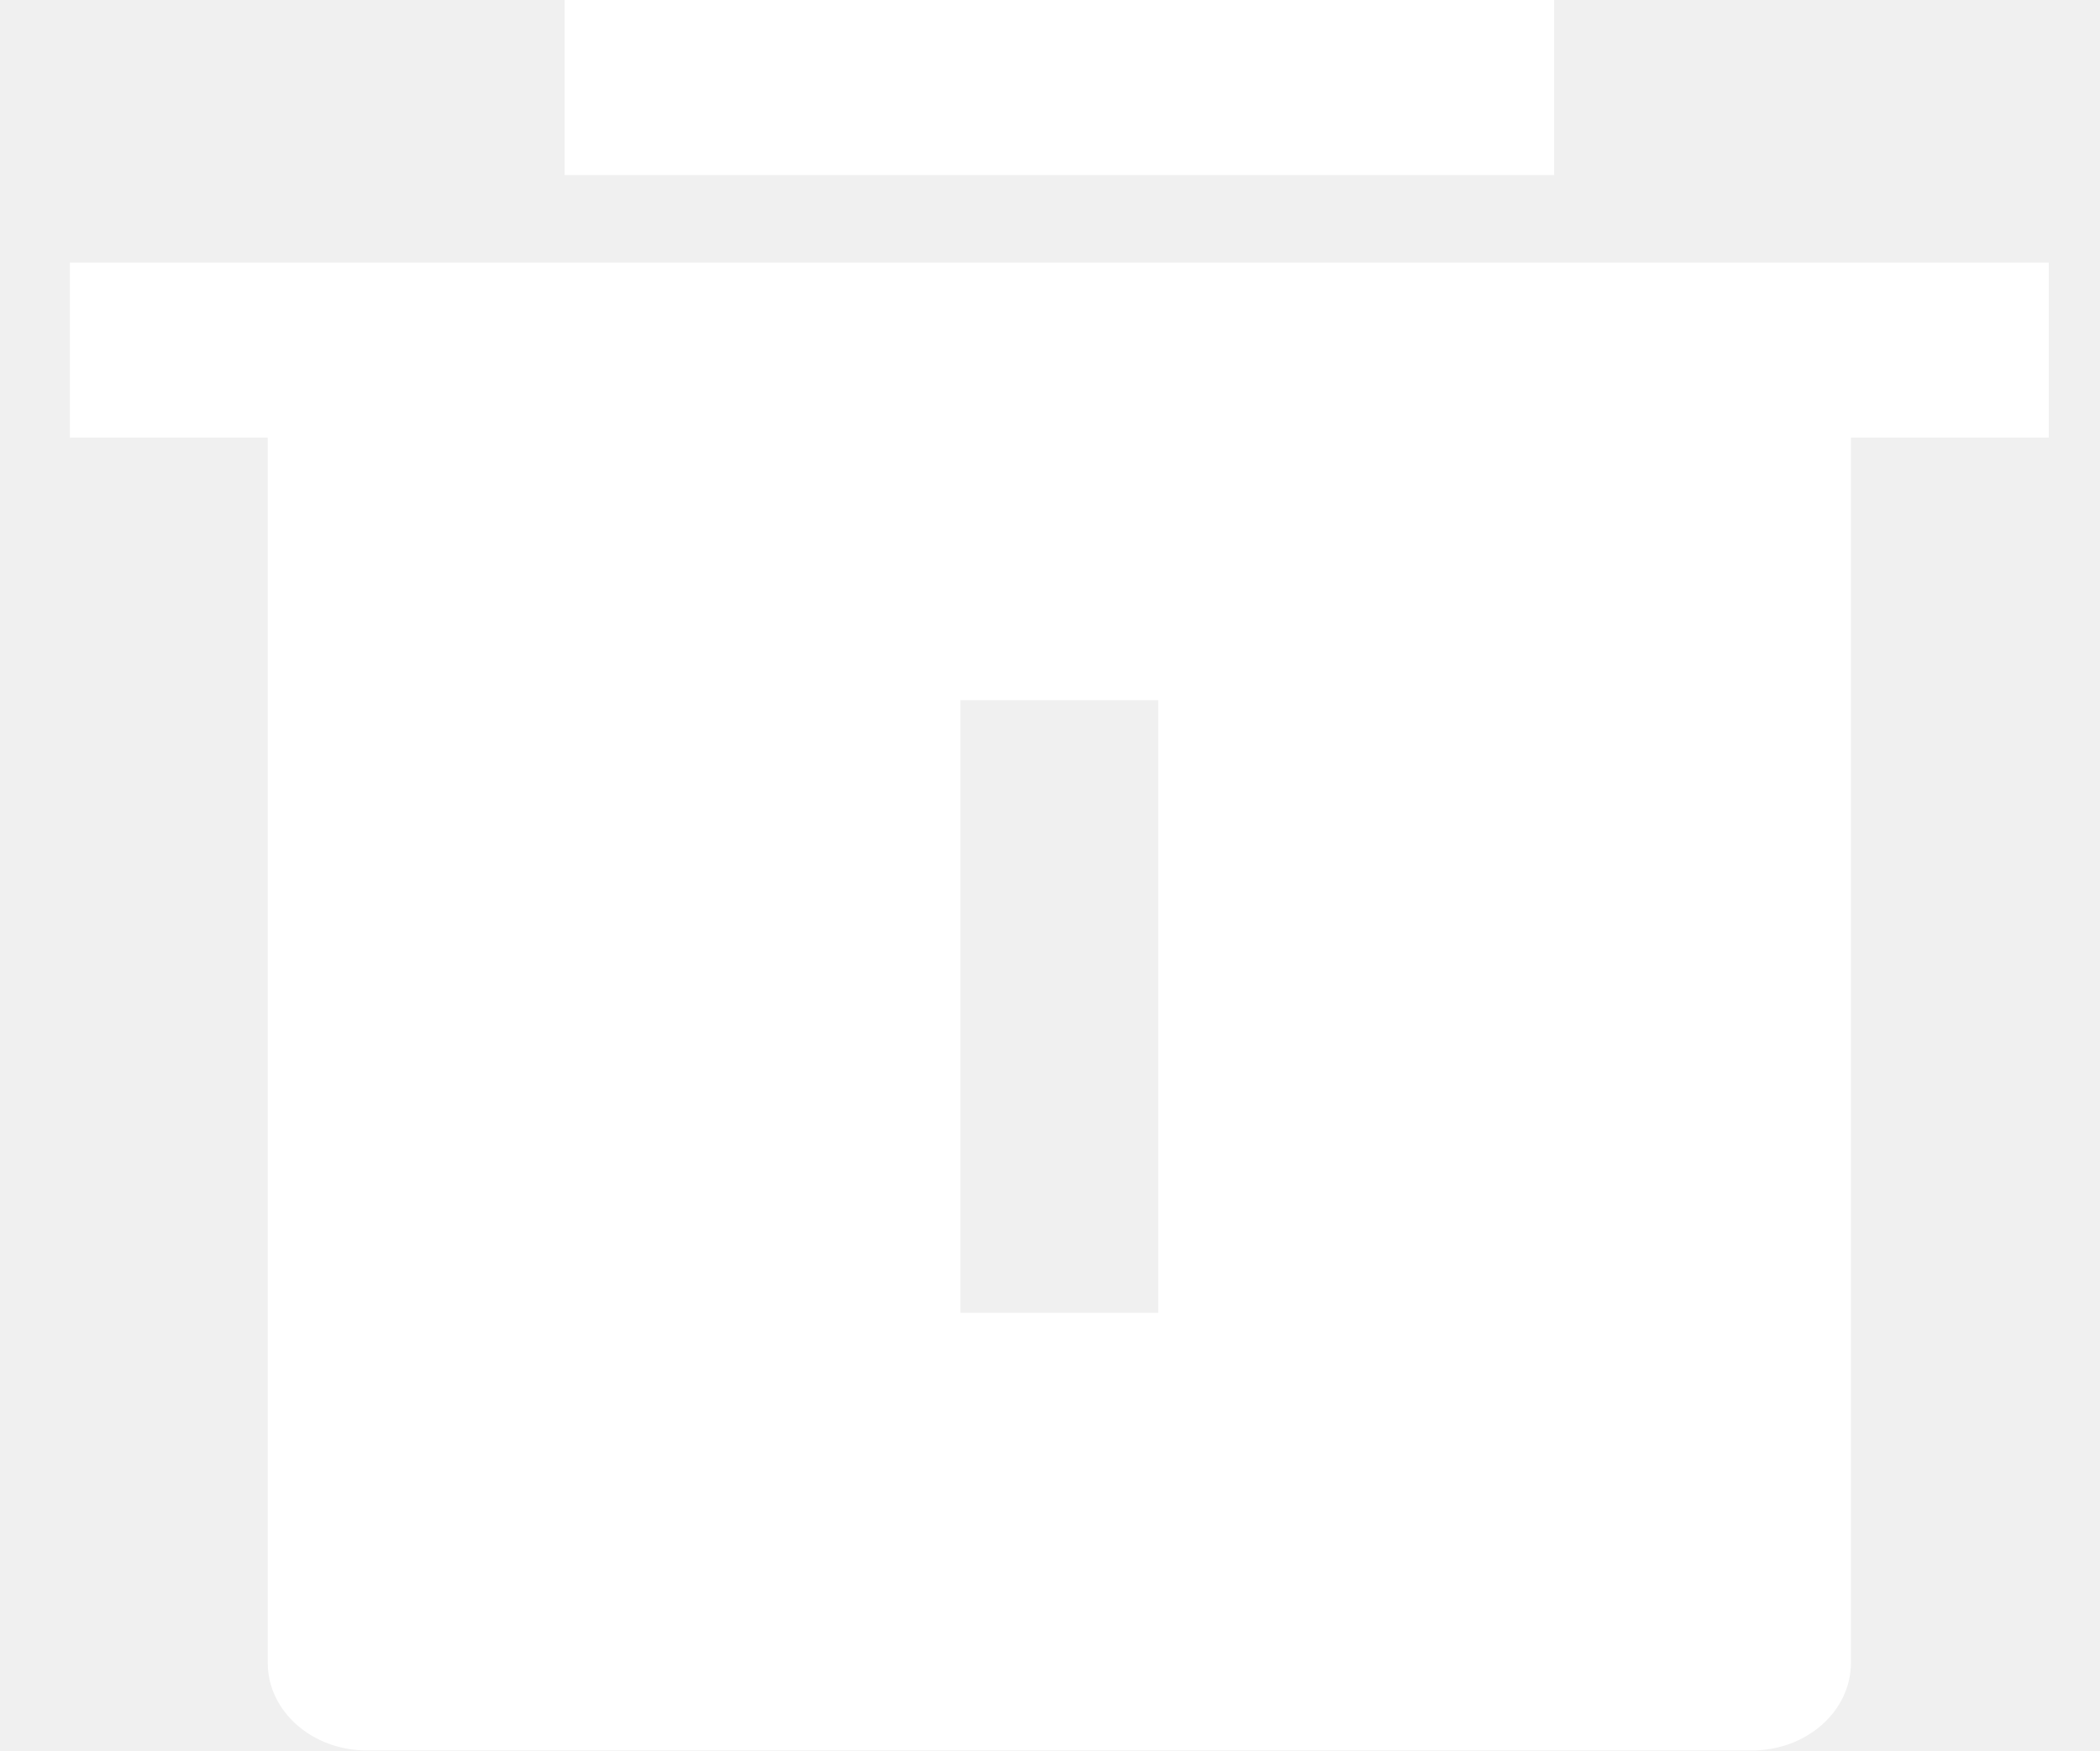
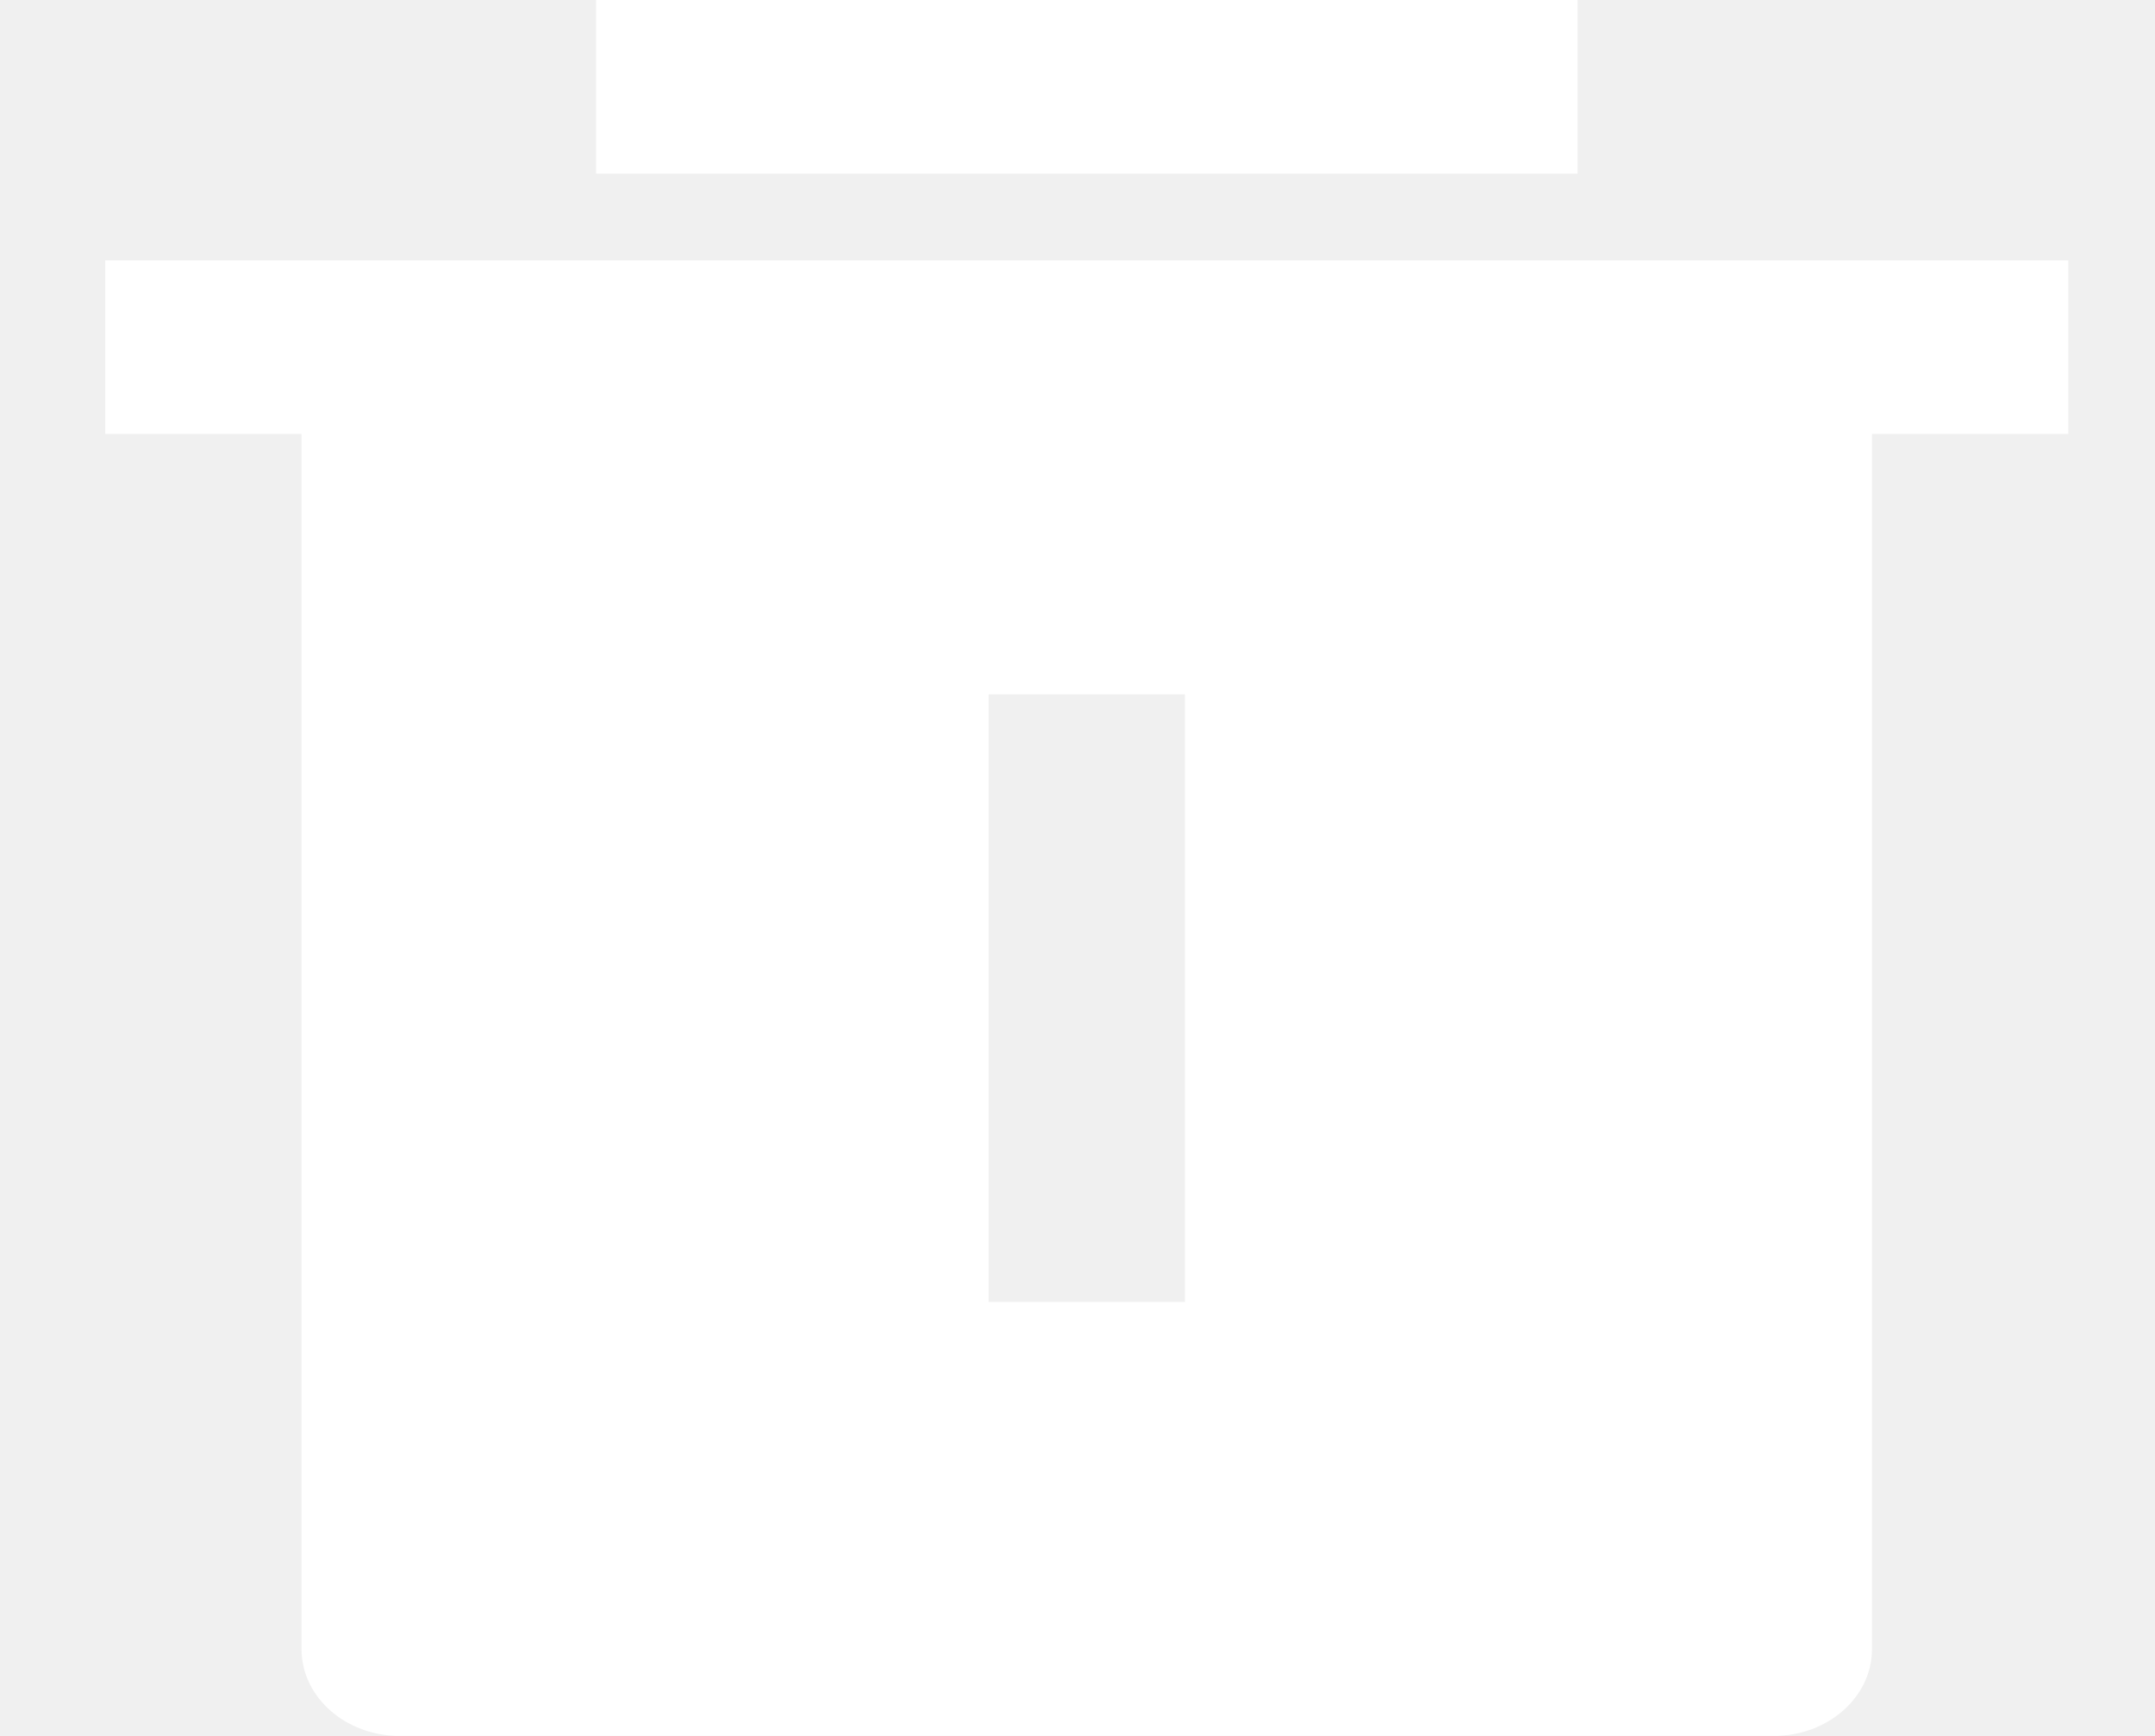
- <svg xmlns="http://www.w3.org/2000/svg" width="18" height="15" viewBox="0 0 18 15" fill="none">
+ <svg xmlns="http://www.w3.org/2000/svg" width="36" height="29" viewBox="0 0 18 15" fill="none">
  <path d="M15.865 3.75V14.25C15.865 14.664 15.485 15 15.017 15H3.143C2.675 15 2.295 14.664 2.295 14.25V3.75H0.599V2.25H17.561V3.75H15.865ZM8.232 6V11.25H9.928V6H8.232ZM4.84 0H13.321V1.5H4.84V0Z" fill="white" />
</svg>
